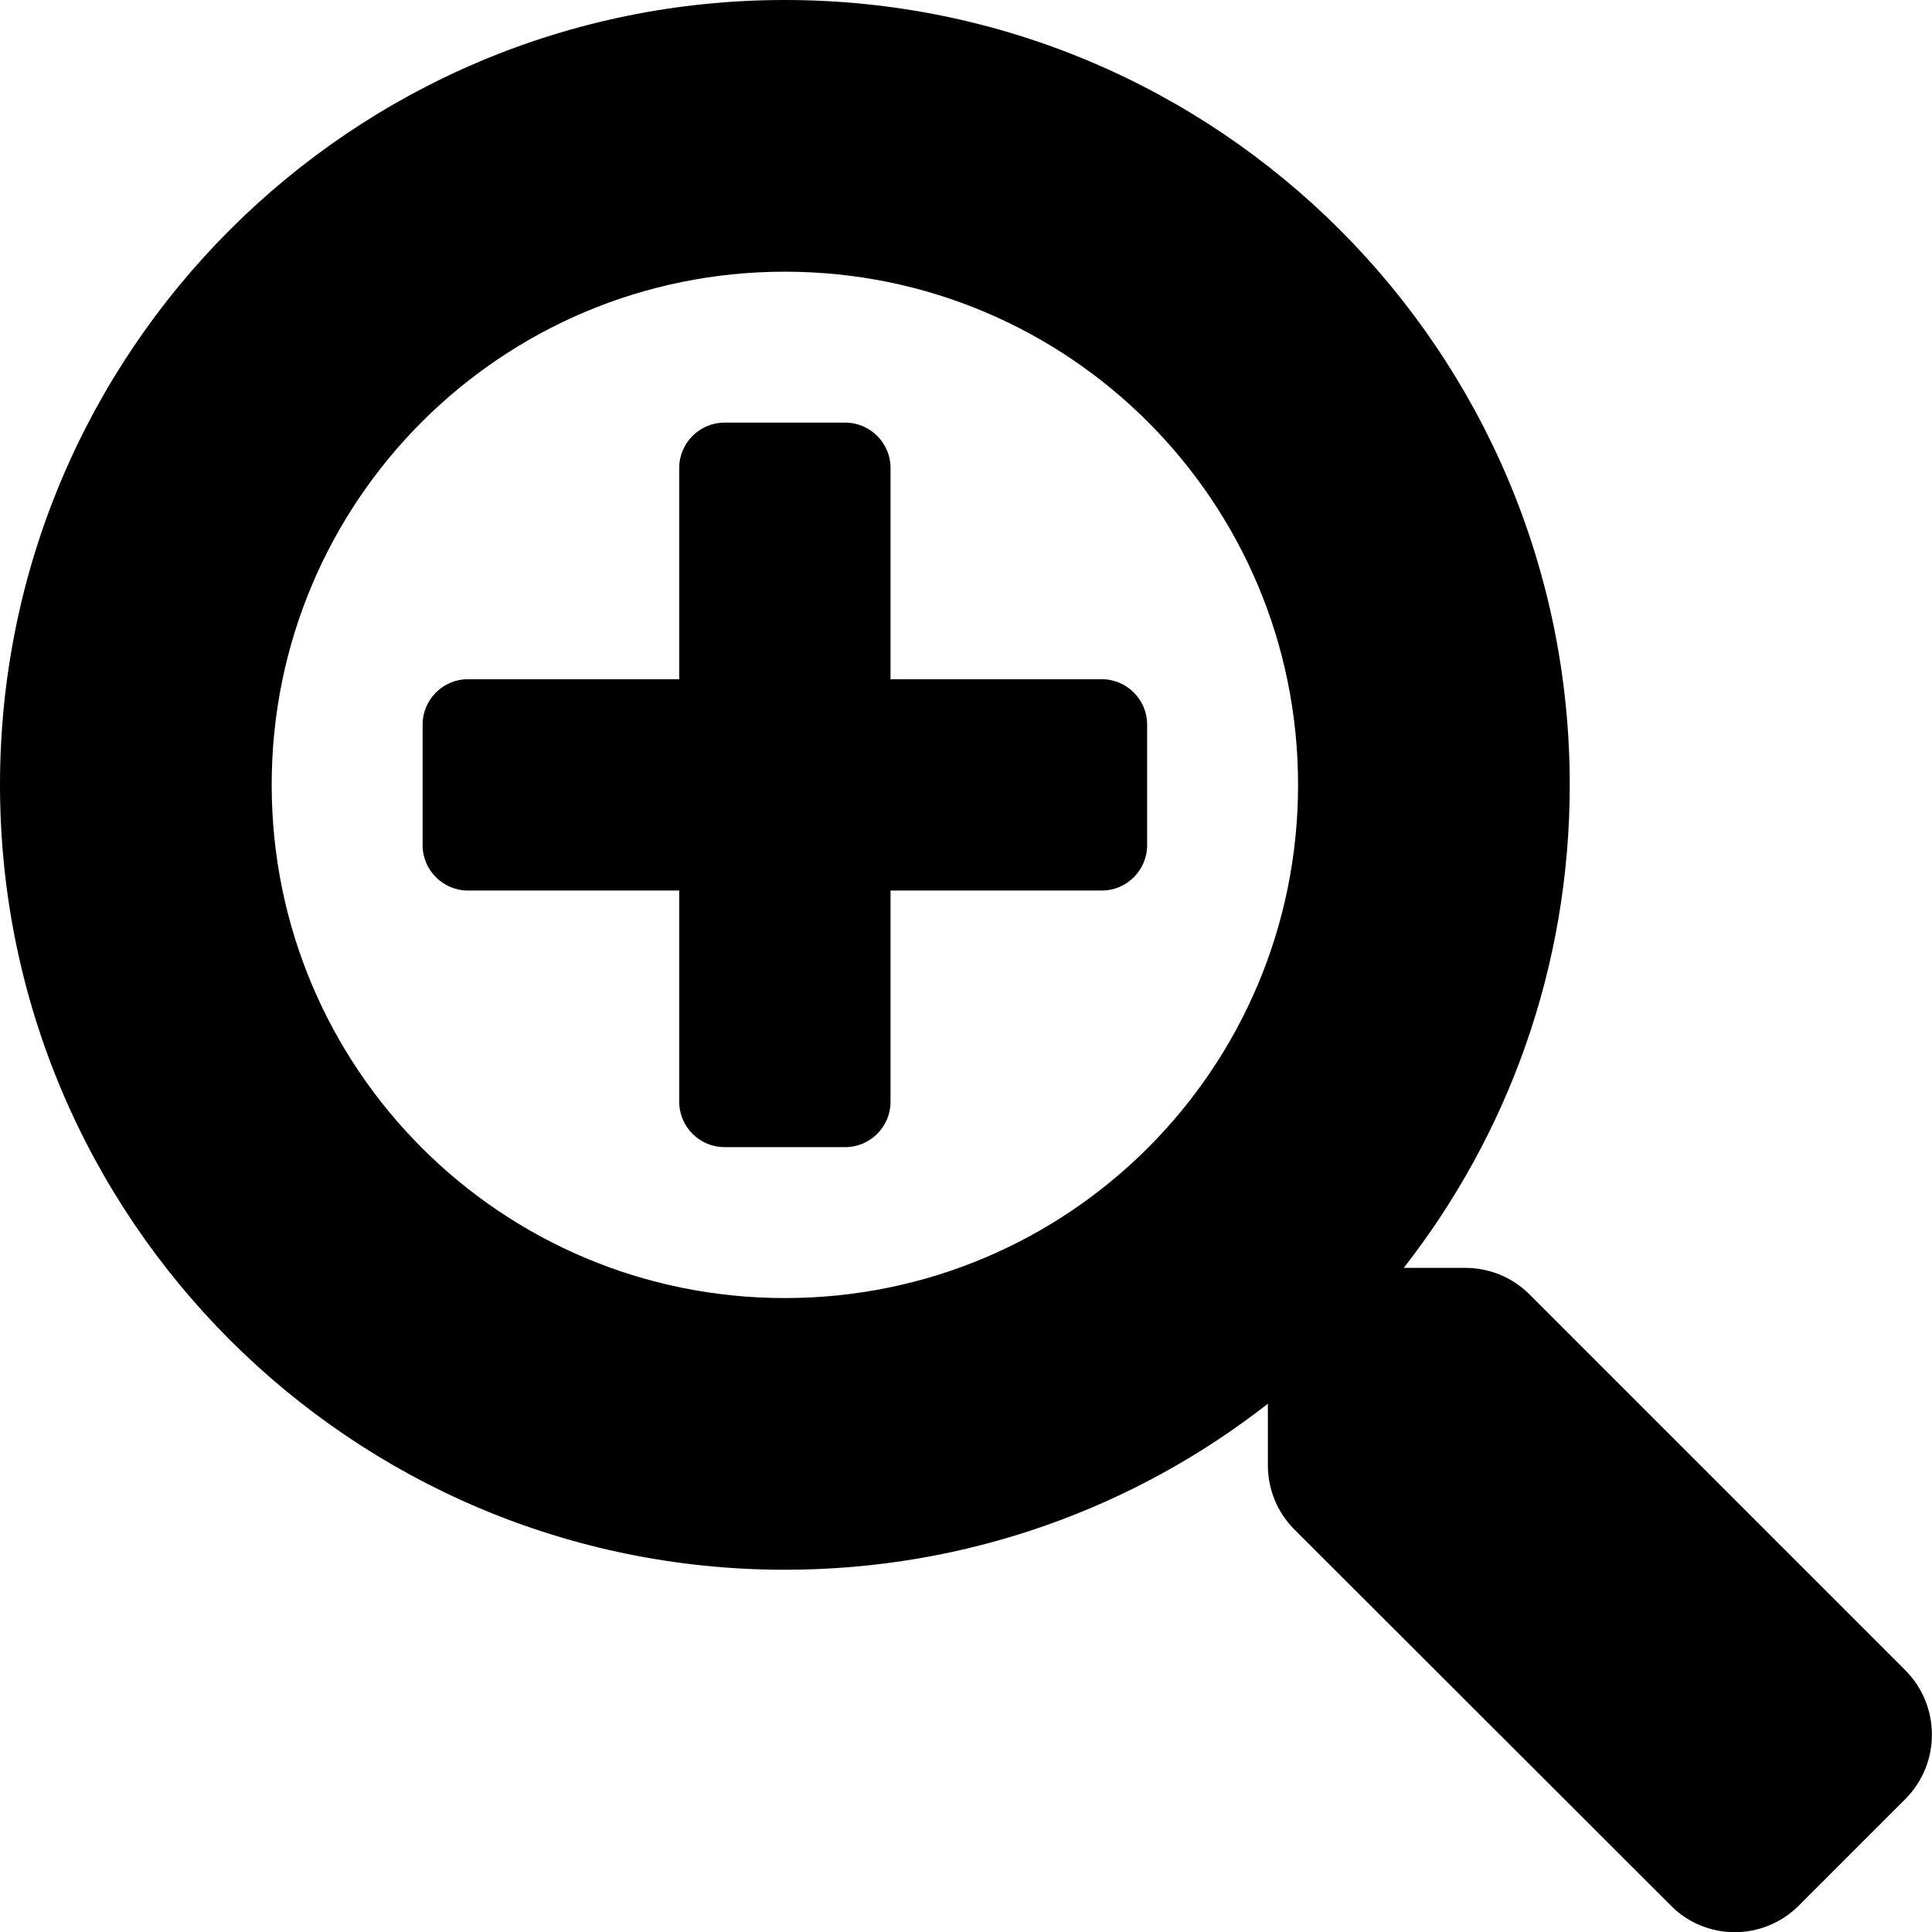
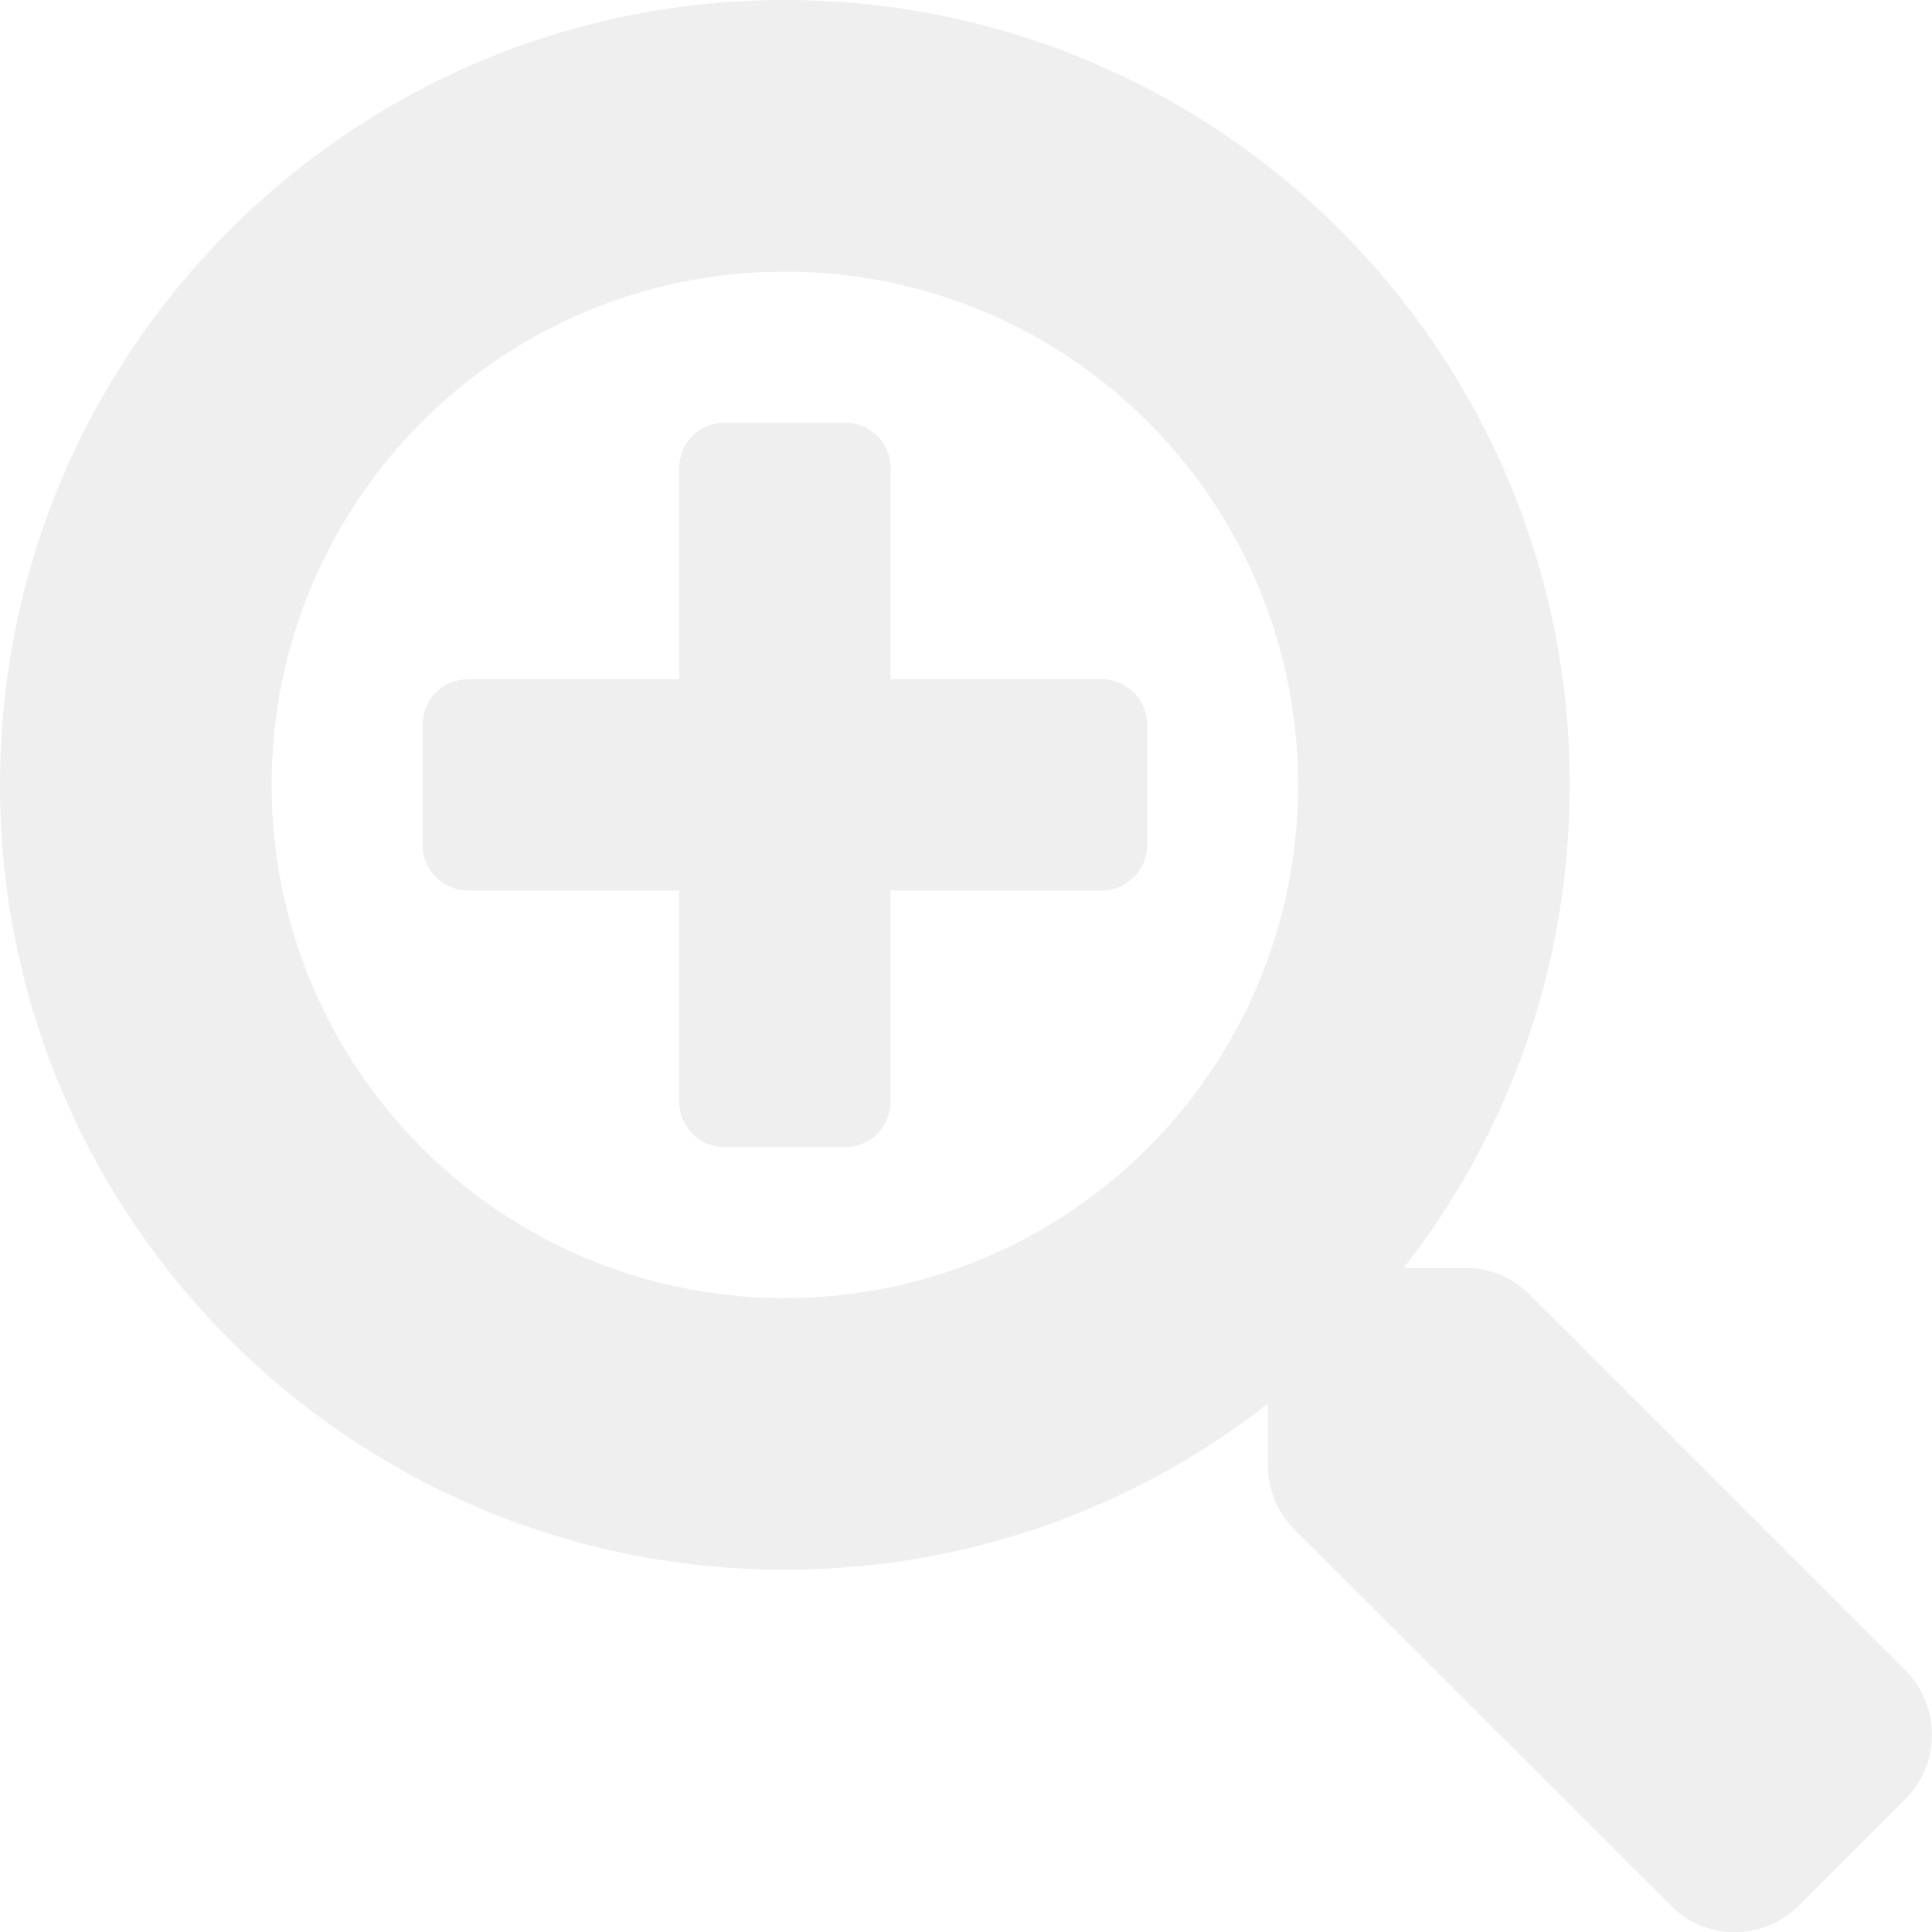
<svg xmlns="http://www.w3.org/2000/svg" aria-hidden="true" focusable="false" data-prefix="fas" data-icon="search-plus" class="svg-inline--fa fa-search-plus fa-w-16" role="img" viewBox="0 0 512 512">
-   <path fill="currentColor" d="M304 192v32c0 6.6-5.4 12-12 12h-56v56c0 6.6-5.4 12-12 12h-32c-6.6 0-12-5.4-12-12v-56h-56c-6.6 0-12-5.4-12-12v-32c0-6.6 5.4-12 12-12h56v-56c0-6.6 5.4-12 12-12h32c6.6 0 12 5.4 12 12v56h56c6.6 0 12 5.4 12 12zm201 284.7L476.7 505c-9.4 9.4-24.6 9.4-33.9 0L343 405.3c-4.5-4.5-7-10.6-7-17V372c-35.3 27.6-79.7 44-128 44C93.1 416 0 322.9 0 208S93.1 0 208 0s208 93.1 208 208c0 48.3-16.4 92.7-44 128h16.3c6.4 0 12.5 2.5 17 7l99.7 99.7c9.3 9.4 9.3 24.6 0 34zM344 208c0-75.2-60.8-136-136-136S72 132.8 72 208s60.8 136 136 136 136-60.8 136-136z" />
+   <path fill="#efefef" d="M304 192v32c0 6.6-5.4 12-12 12h-56v56c0 6.6-5.4 12-12 12h-32c-6.6 0-12-5.4-12-12v-56h-56c-6.6 0-12-5.4-12-12v-32c0-6.6 5.4-12 12-12h56v-56c0-6.6 5.4-12 12-12h32c6.6 0 12 5.4 12 12v56h56c6.6 0 12 5.4 12 12zm201 284.7L476.7 505c-9.4 9.4-24.6 9.4-33.9 0L343 405.3c-4.5-4.5-7-10.6-7-17V372c-35.3 27.6-79.7 44-128 44C93.1 416 0 322.9 0 208S93.1 0 208 0s208 93.1 208 208c0 48.3-16.4 92.7-44 128h16.3c6.4 0 12.5 2.5 17 7l99.7 99.7c9.3 9.4 9.3 24.6 0 34zM344 208c0-75.2-60.8-136-136-136S72 132.8 72 208s60.8 136 136 136 136-60.8 136-136z" />
</svg>
